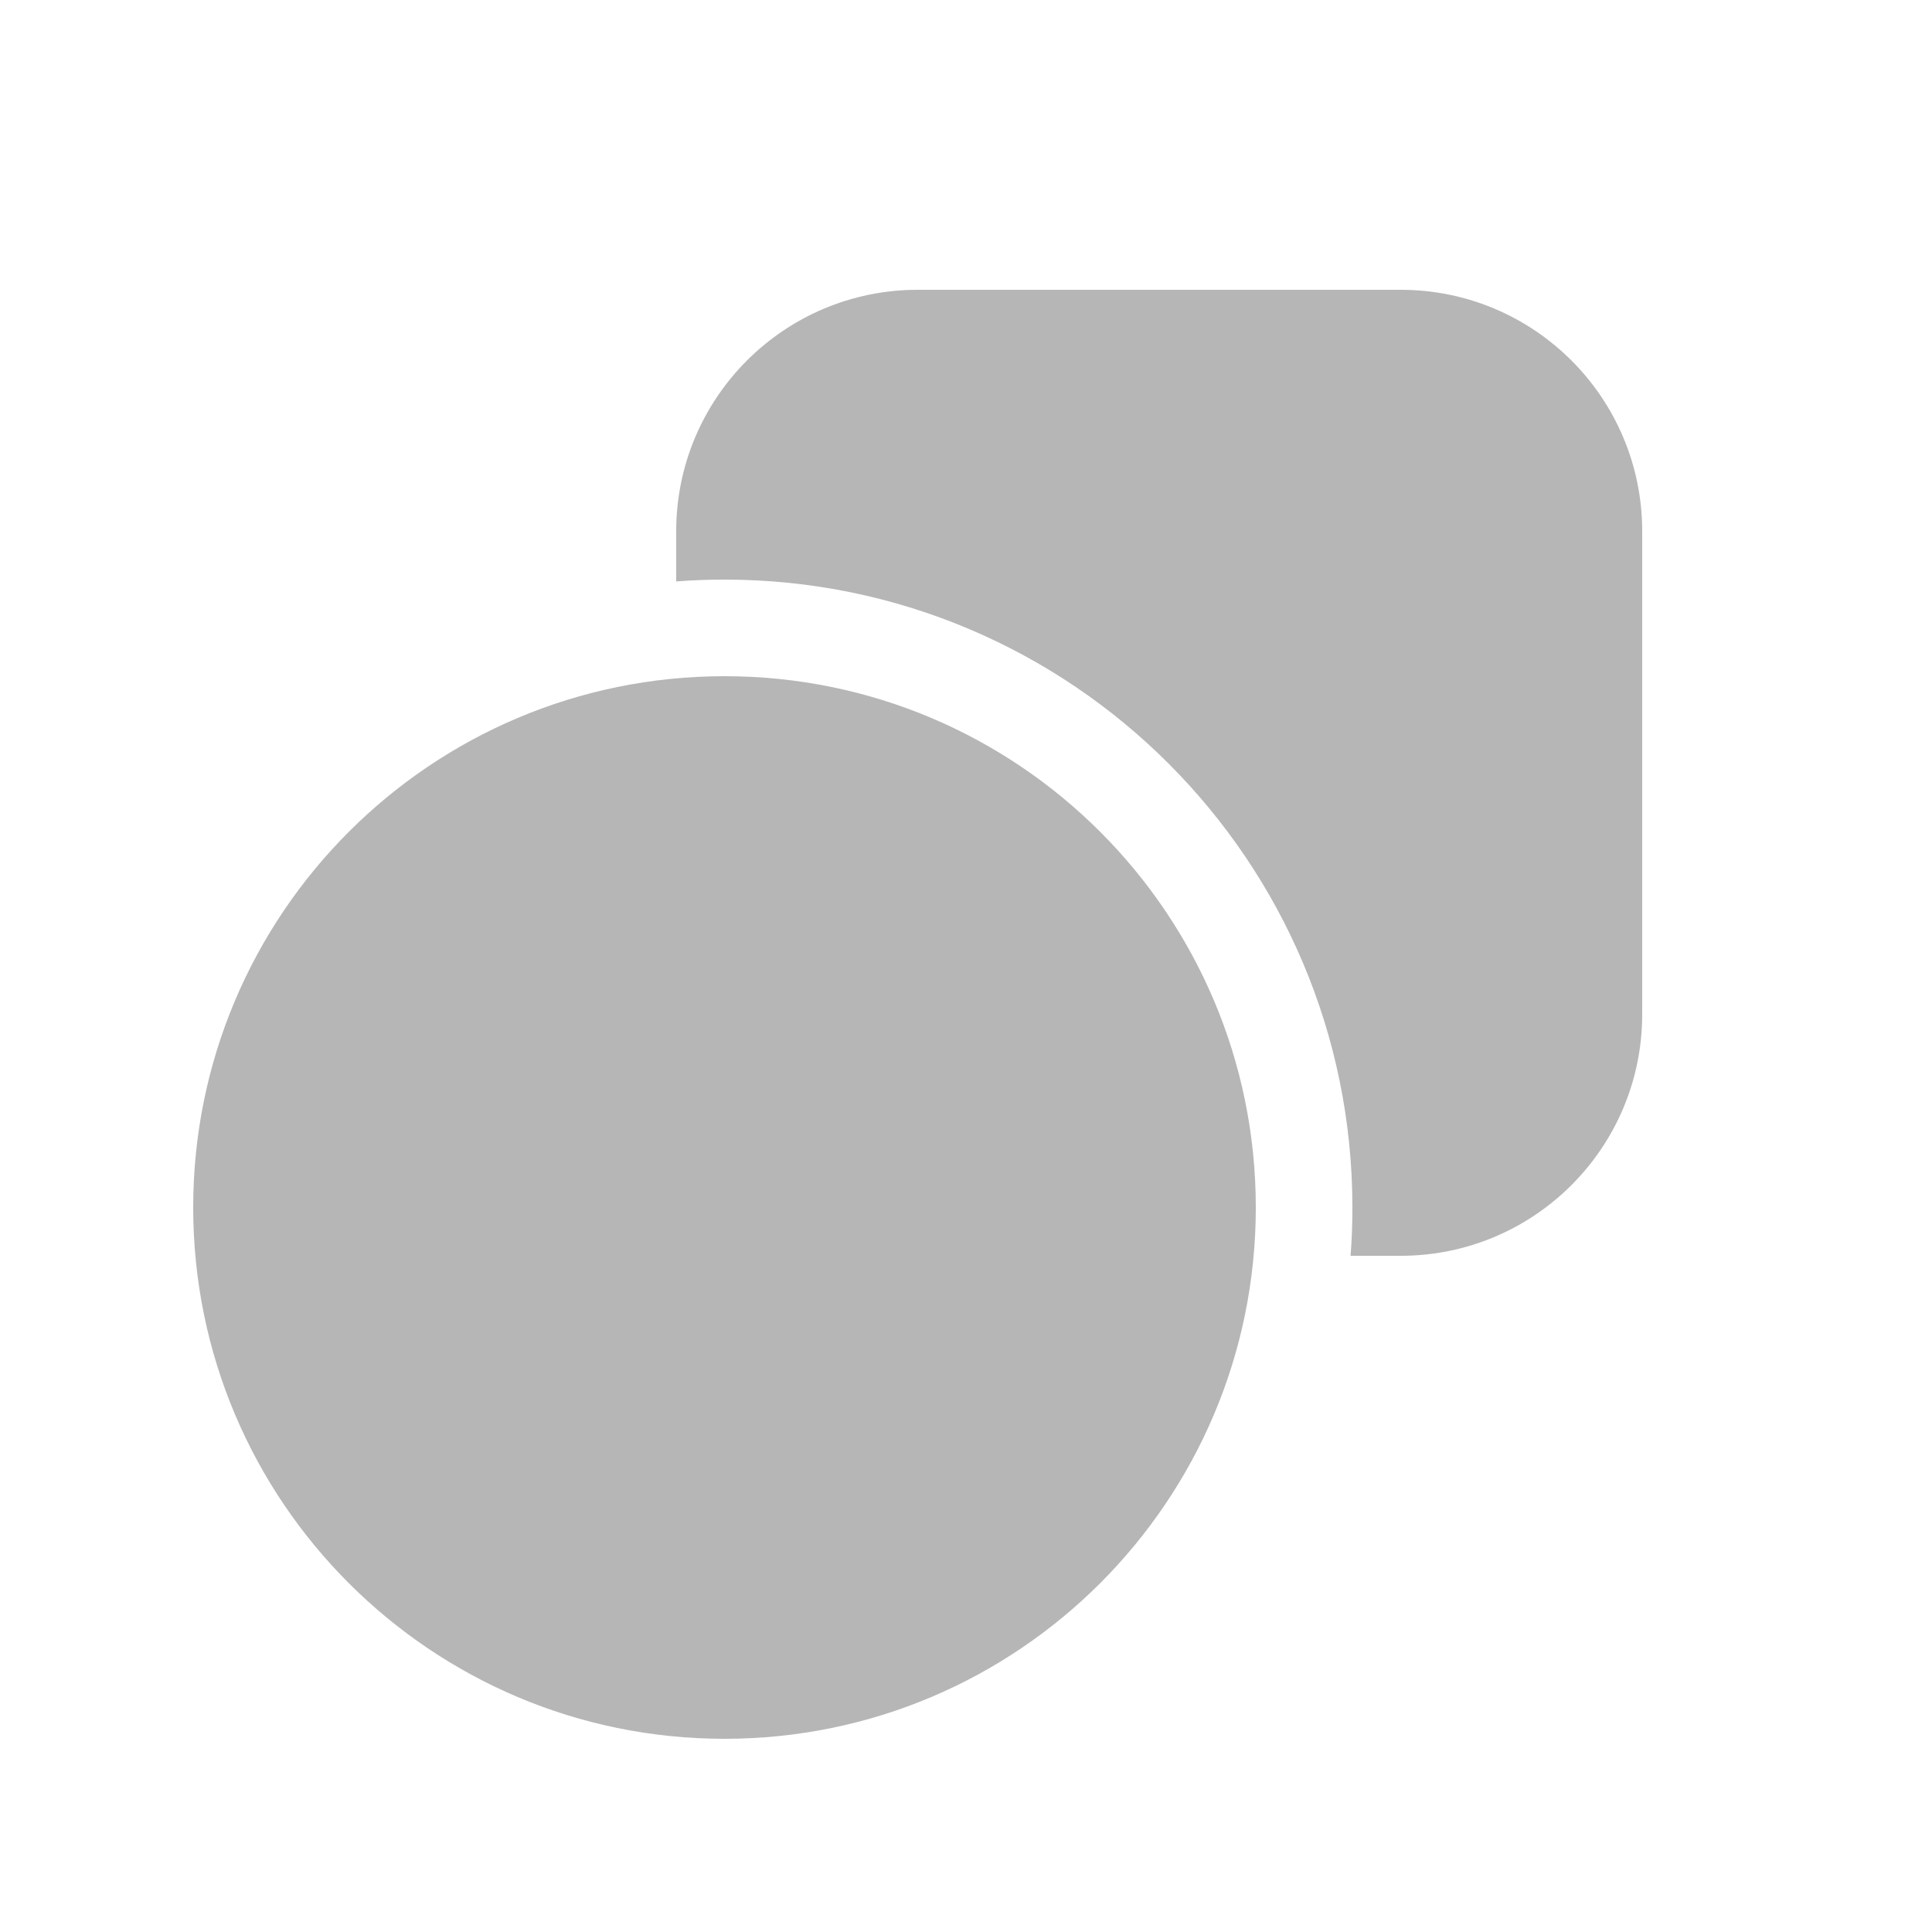
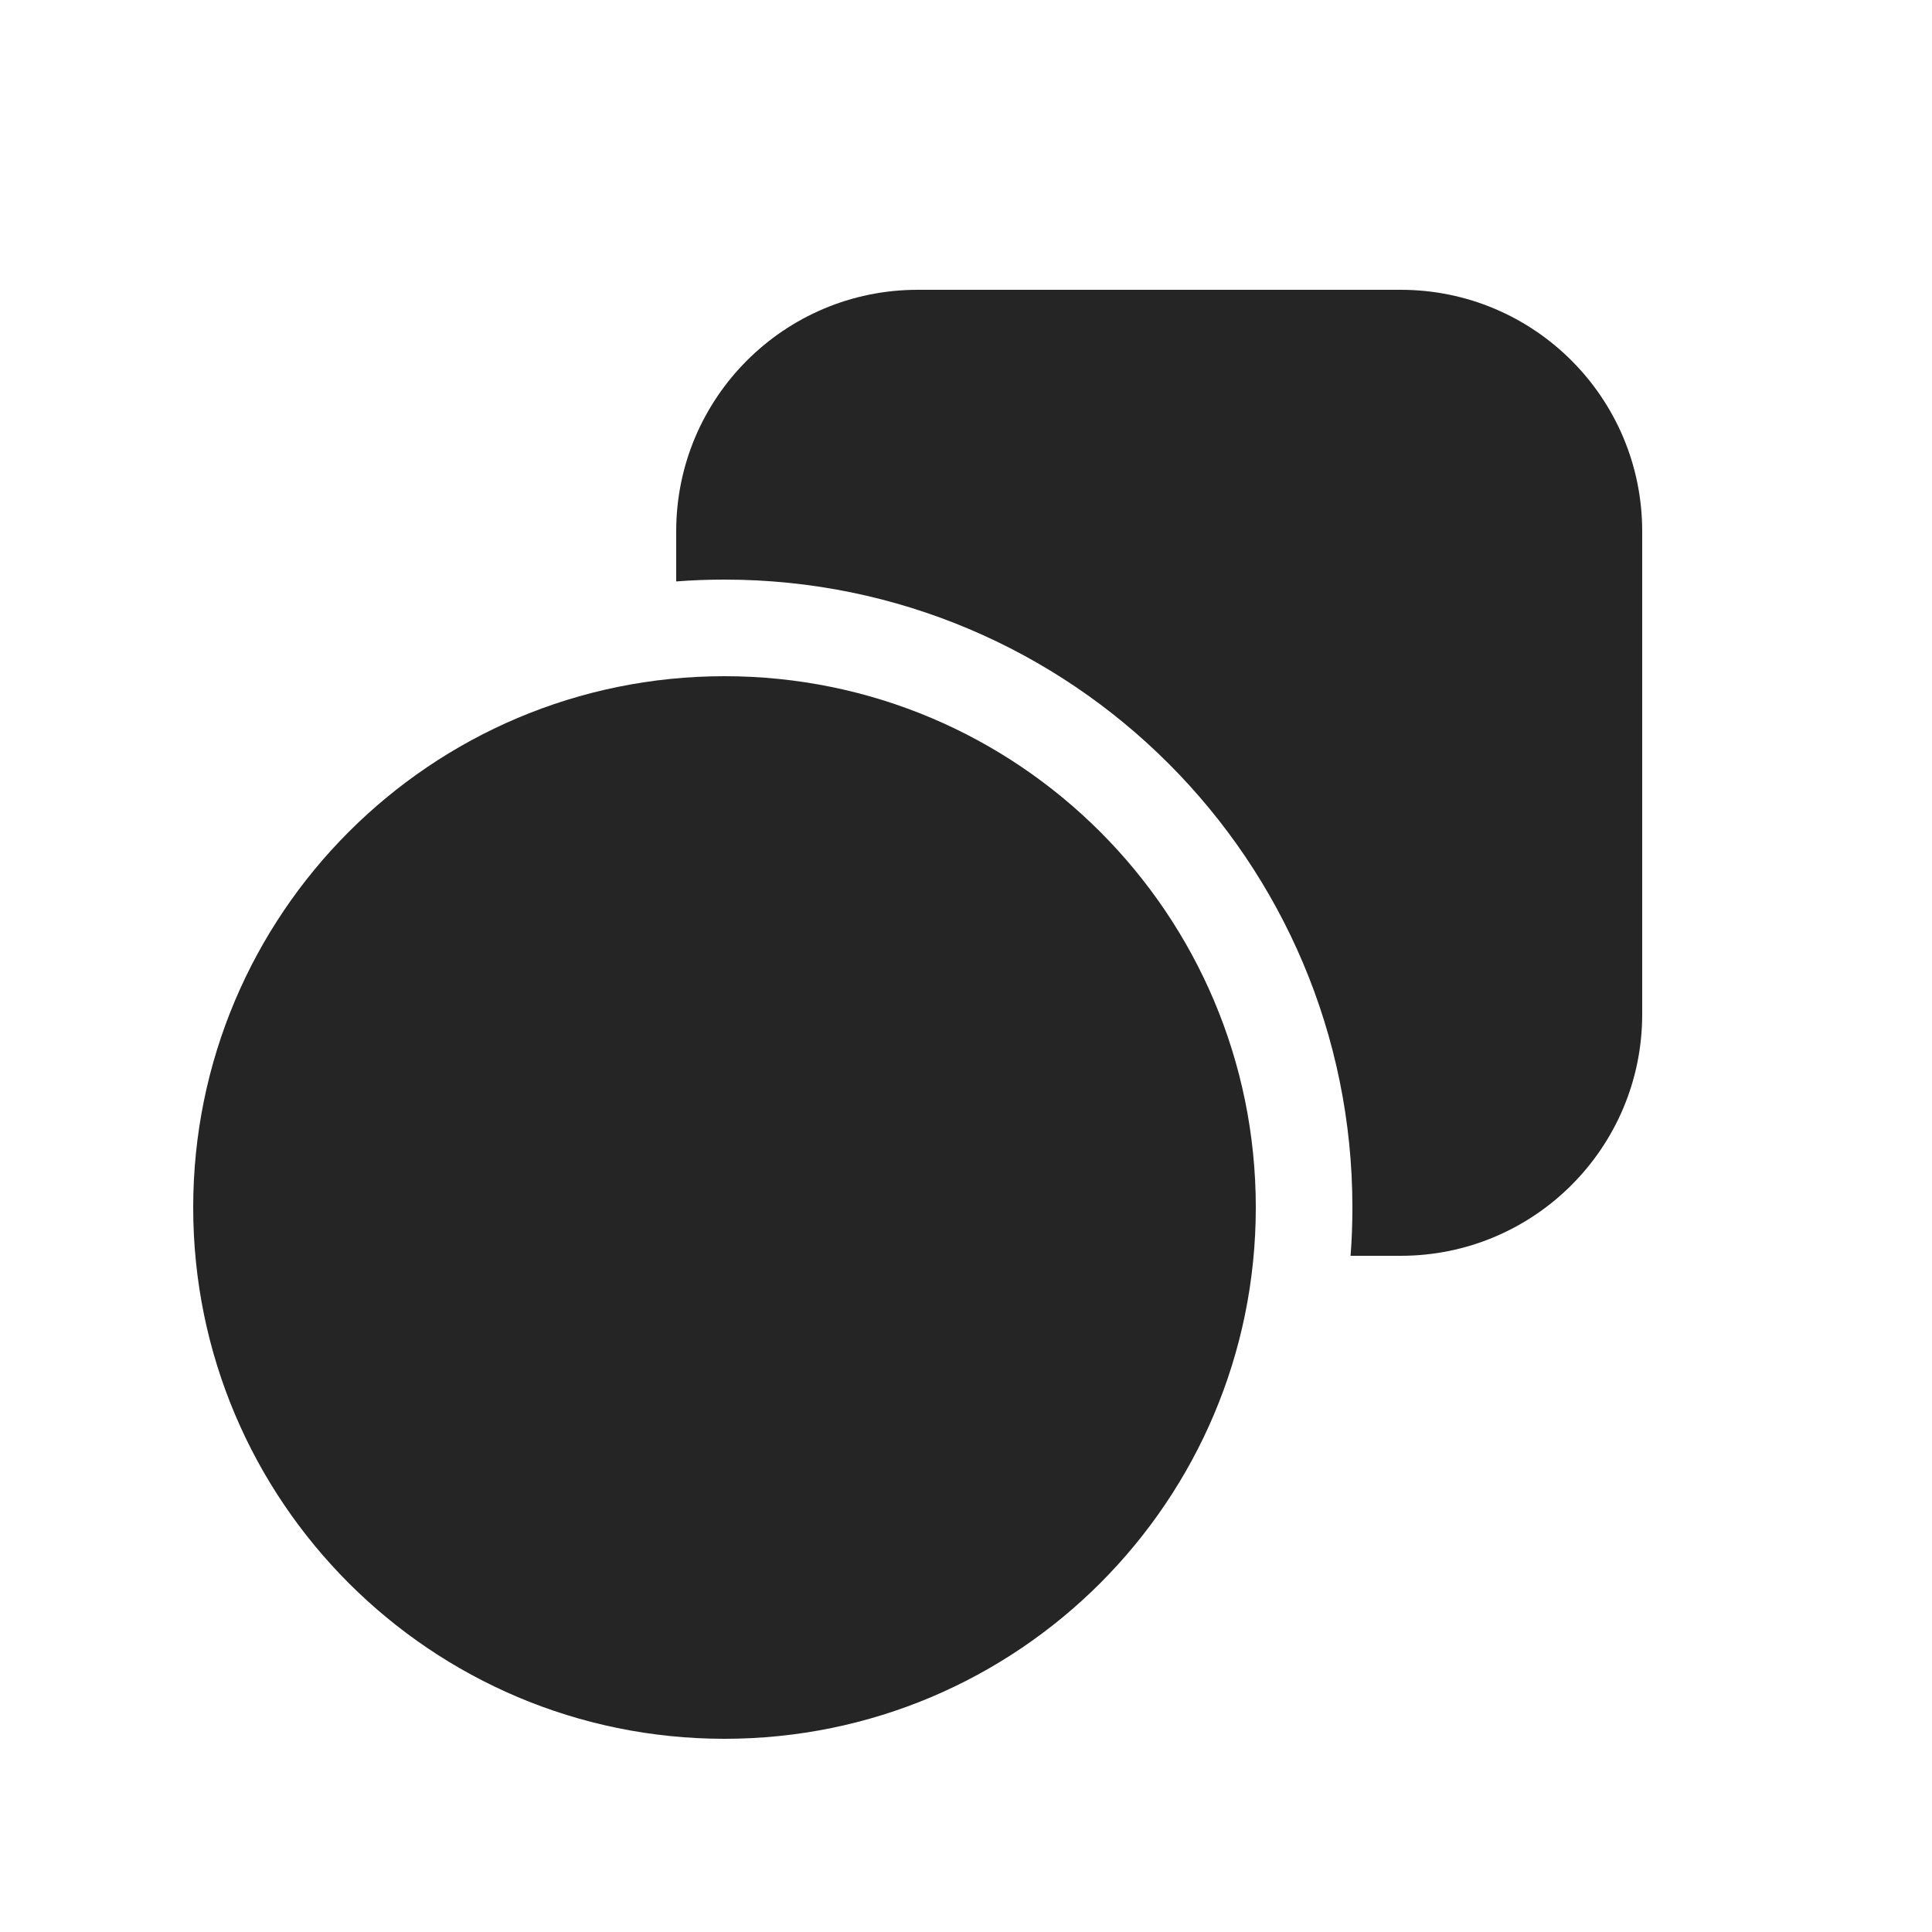
<svg xmlns="http://www.w3.org/2000/svg" width="20" height="20" viewBox="0 0 20 20" fill="none">
-   <rect x="2" y="7" width="11" height="11" rx="5.5" fill="#B6B6B6" />
-   <path fill-rule="evenodd" clip-rule="evenodd" d="M9.5 3C8.119 3 7 4.119 7 5.5V6.019C7.165 6.006 7.332 6 7.5 6C11.09 6 14 8.91 14 12.5C14 12.668 13.994 12.835 13.981 13H14.5C15.881 13 17 11.881 17 10.5V5.5C17 4.119 15.881 3 14.5 3H9.5Z" fill="#B6B6B6" />
+   <rect x="2" y="7" width="11" height="11" rx="5.5" fill="#252525" />
+   <path fill-rule="evenodd" clip-rule="evenodd" d="M9.5 3C8.119 3 7 4.119 7 5.5V6.019C7.165 6.006 7.332 6 7.5 6C11.09 6 14 8.91 14 12.5C14 12.668 13.994 12.835 13.981 13H14.5C15.881 13 17 11.881 17 10.5V5.5C17 4.119 15.881 3 14.5 3H9.5Z" fill="#252525" />
</svg>
